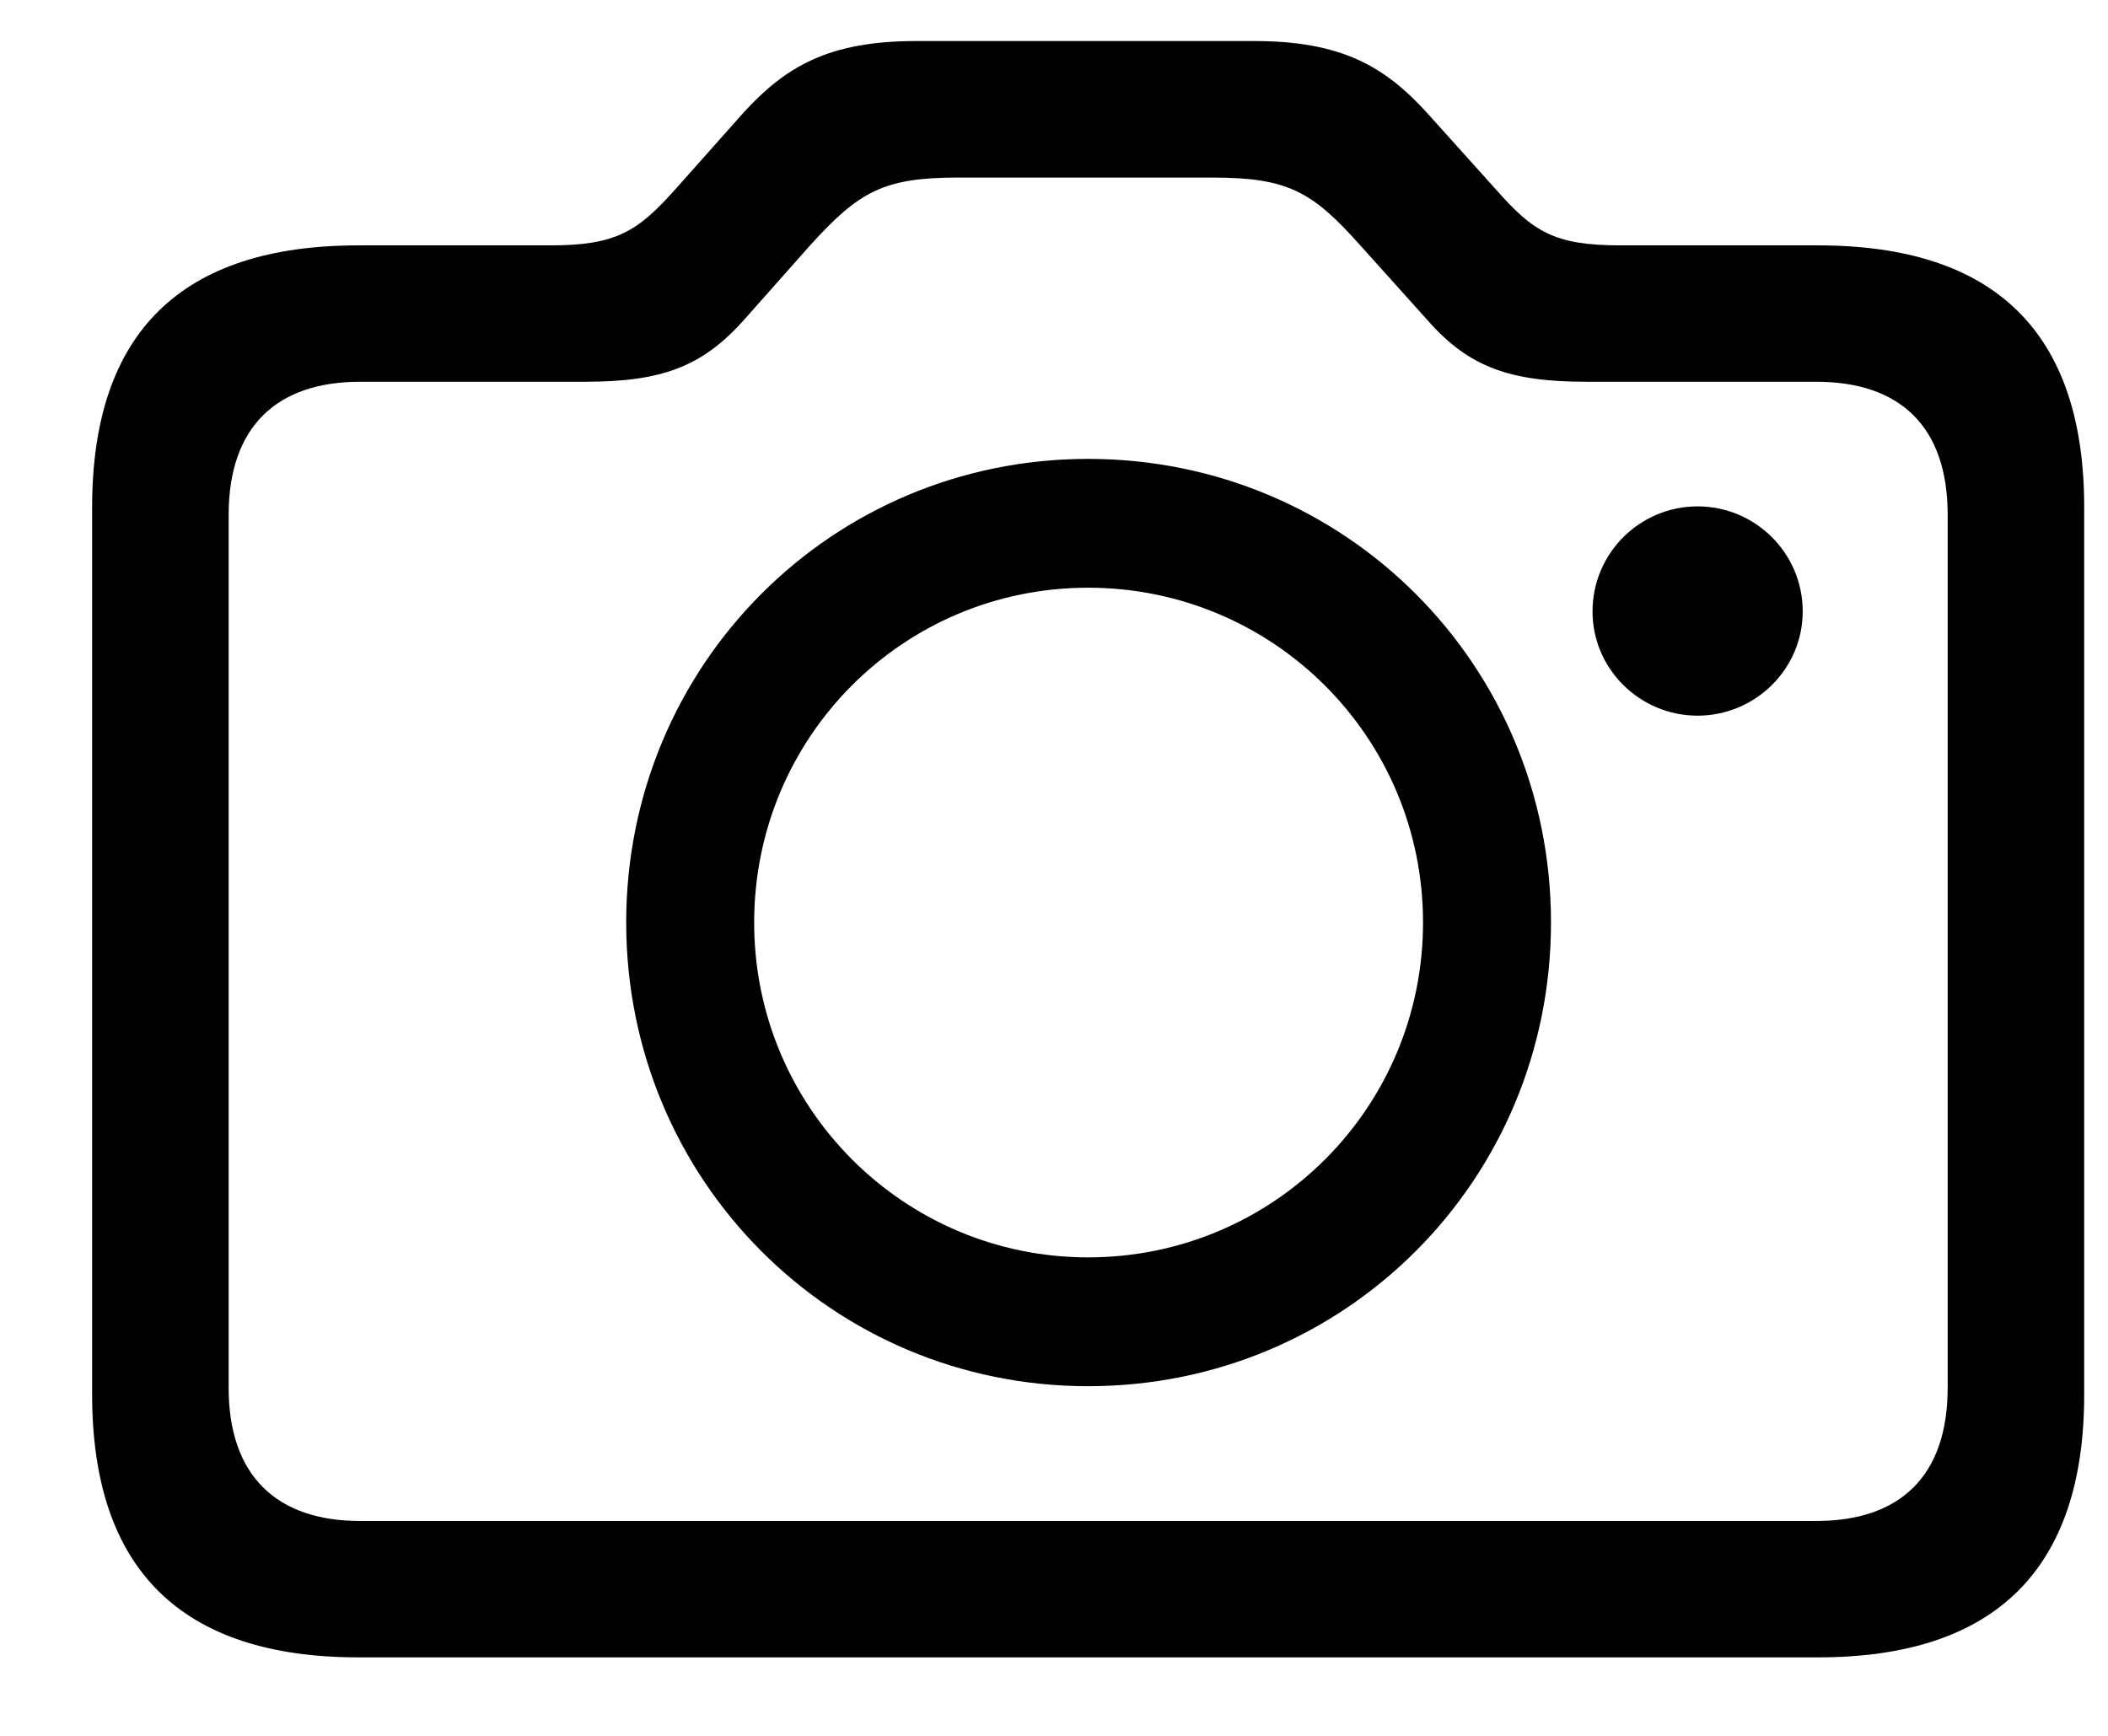
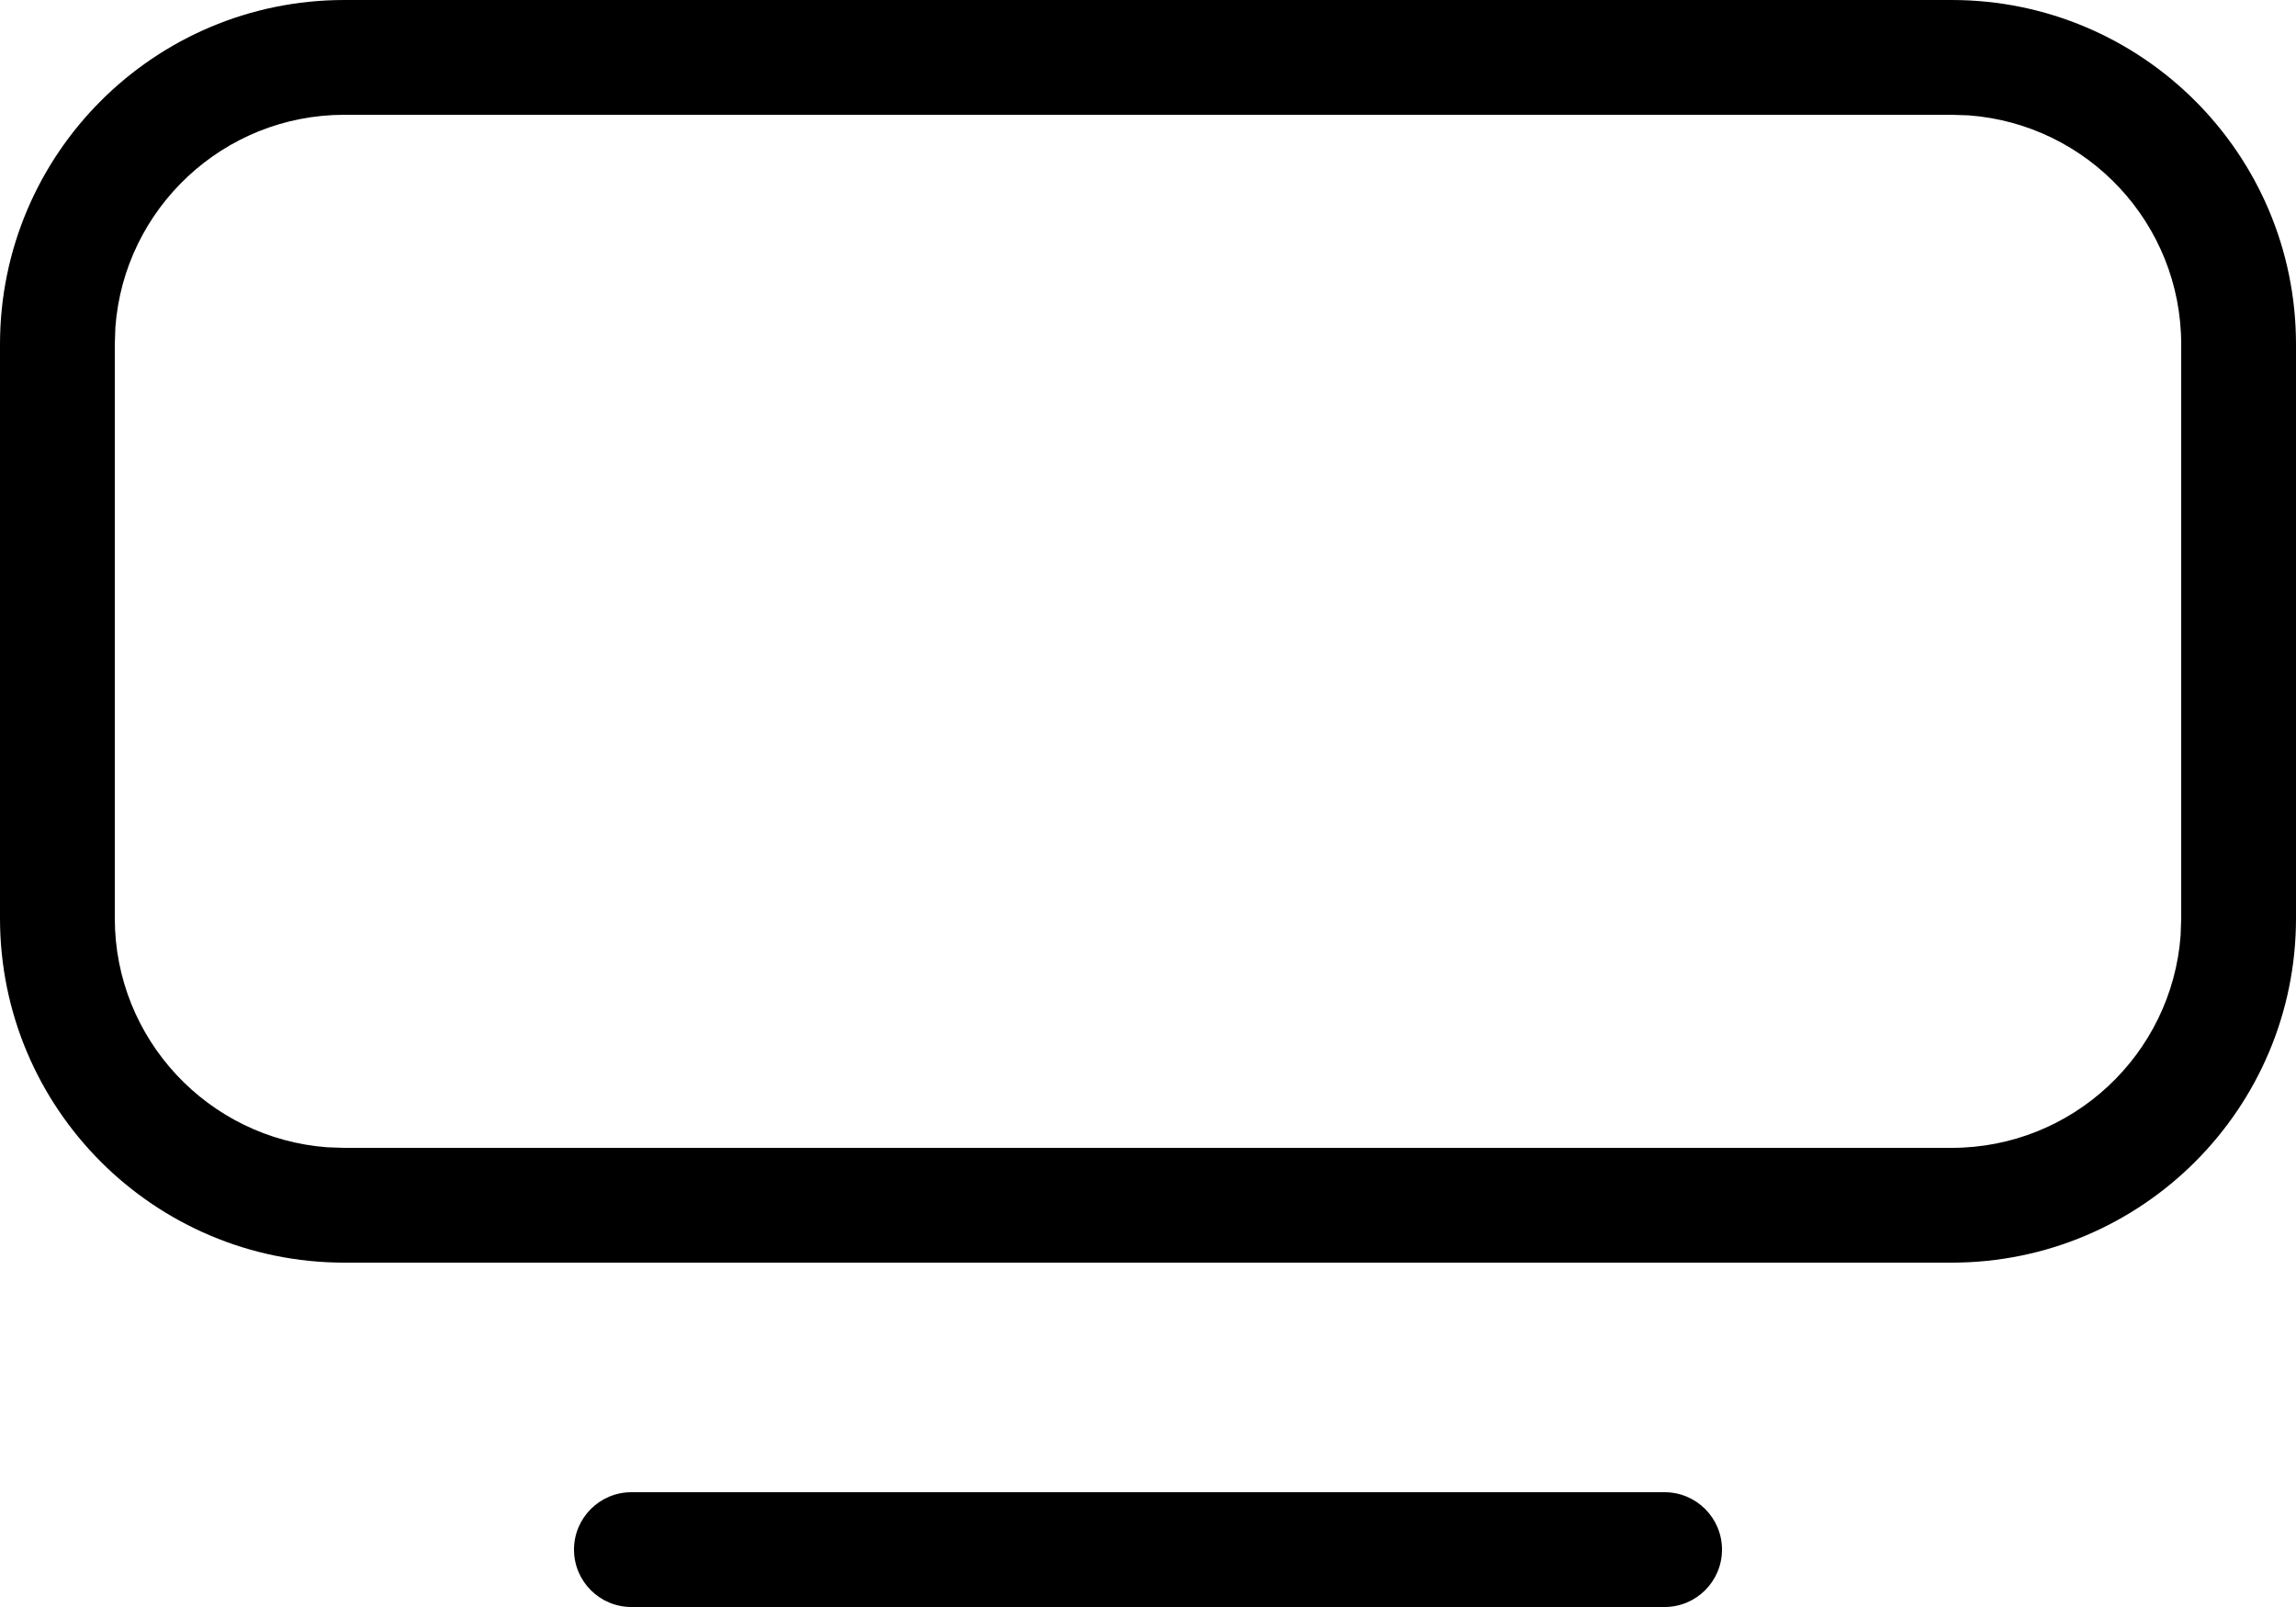
- <svg xmlns="http://www.w3.org/2000/svg" width="17px" height="14px" viewBox="0 0 17 14" version="1.1">
+ <svg xmlns="http://www.w3.org/2000/svg" width="20px" height="14px" viewBox="0 0 20 14" version="1.1">
  <g id="Page-1" stroke="none" stroke-width="1" fill="none" fill-rule="evenodd">
-     <g id="Artboard" transform="translate(-909, -658)" fill="#000000" fill-rule="nonzero">
-       <g id="Widget-1" transform="translate(625, 91)">
-         <g id="screenshot" transform="translate(283, 566)">
-           <path d="M15.661,14.367 C17.09,14.367 17.808,13.656 17.808,12.248 L17.808,5.091 C17.808,3.683 17.09,2.979 15.661,2.979 L14.068,2.979 C13.535,2.979 13.364,2.869 13.063,2.527 L12.51,1.912 C12.168,1.536 11.819,1.331 11.115,1.331 L8.388,1.331 C7.684,1.331 7.335,1.536 6.993,1.912 L6.446,2.527 C6.146,2.862 5.975,2.979 5.441,2.979 L3.89,2.979 C2.461,2.979 1.743,3.683 1.743,5.091 L1.743,12.248 C1.743,13.656 2.461,14.367 3.89,14.367 L15.661,14.367 Z M15.647,13.267 L3.903,13.267 C3.233,13.267 2.844,12.904 2.844,12.193 L2.844,5.152 C2.844,4.441 3.233,4.079 3.903,4.079 L5.715,4.079 C6.33,4.079 6.658,3.963 7,3.58 L7.533,2.979 C7.93,2.541 8.128,2.432 8.729,2.432 L10.773,2.432 C11.382,2.432 11.58,2.541 11.97,2.979 L12.51,3.58 C12.845,3.963 13.18,4.079 13.795,4.079 L15.647,4.079 C16.324,4.079 16.707,4.441 16.707,5.152 L16.707,12.193 C16.707,12.904 16.324,13.267 15.647,13.267 Z M9.775,12.18 C11.847,12.18 13.508,10.519 13.508,8.44 C13.508,6.362 11.847,4.701 9.775,4.701 C7.711,4.701 6.05,6.362 6.05,8.44 C6.05,10.519 7.711,12.18 9.775,12.18 Z M14.69,6.772 C15.155,6.772 15.538,6.396 15.538,5.932 C15.538,5.46 15.155,5.084 14.69,5.084 C14.226,5.084 13.843,5.46 13.843,5.932 C13.843,6.396 14.226,6.772 14.69,6.772 Z M9.775,11.141 C8.292,11.141 7.082,9.938 7.082,8.44 C7.082,6.943 8.285,5.74 9.775,5.74 C11.266,5.74 12.476,6.943 12.476,8.44 C12.476,9.938 11.266,11.141 9.775,11.141 Z" />
+     <g id="Graphik-Copy-2" transform="translate(-810, -613)" fill="#000000" fill-rule="nonzero">
+       <g id="Chat" transform="translate(537, 46)">
+         <g id="Group-8">
+           <g id="Group-4" transform="translate(0, 547)">
+             <g id="Group-7-Copy-3" transform="translate(264, 11)">
+               <g id="Group-15" transform="translate(9, 9)">
+                 <path d="M17,0 C18.657,0 20,1.343 20,3 L20,8 C20,9.657 18.657,11 17,11 L3,11 C1.343,11 0,9.657 0,8 L0,3 C0,1.343 1.343,0 3,0 L17,0 Z M17,1 L3,1 C1.946,1 1.082,1.816 1.005,2.851 L1,3 L1,8 C1,9.054 1.816,9.918 2.851,9.995 L3,10 L17,10 C18.054,10 18.918,9.184 18.995,8.149 L19,8 L19,3 C19,1.946 18.184,1.082 17.149,1.005 L17,1 Z" id="Rectangle" />
+                 <path d="M14.5,13 C14.776,13 15,13.224 15,13.5 C15,13.776 14.776,14 14.5,14 L5.5,14 C5.224,14 5,13.776 5,13.5 C5,13.224 5.224,13 5.5,13 L14.5,13 Z" id="Rectangle-Copy-2" />
+               </g>
+             </g>
+           </g>
        </g>
      </g>
    </g>
  </g>
</svg>
